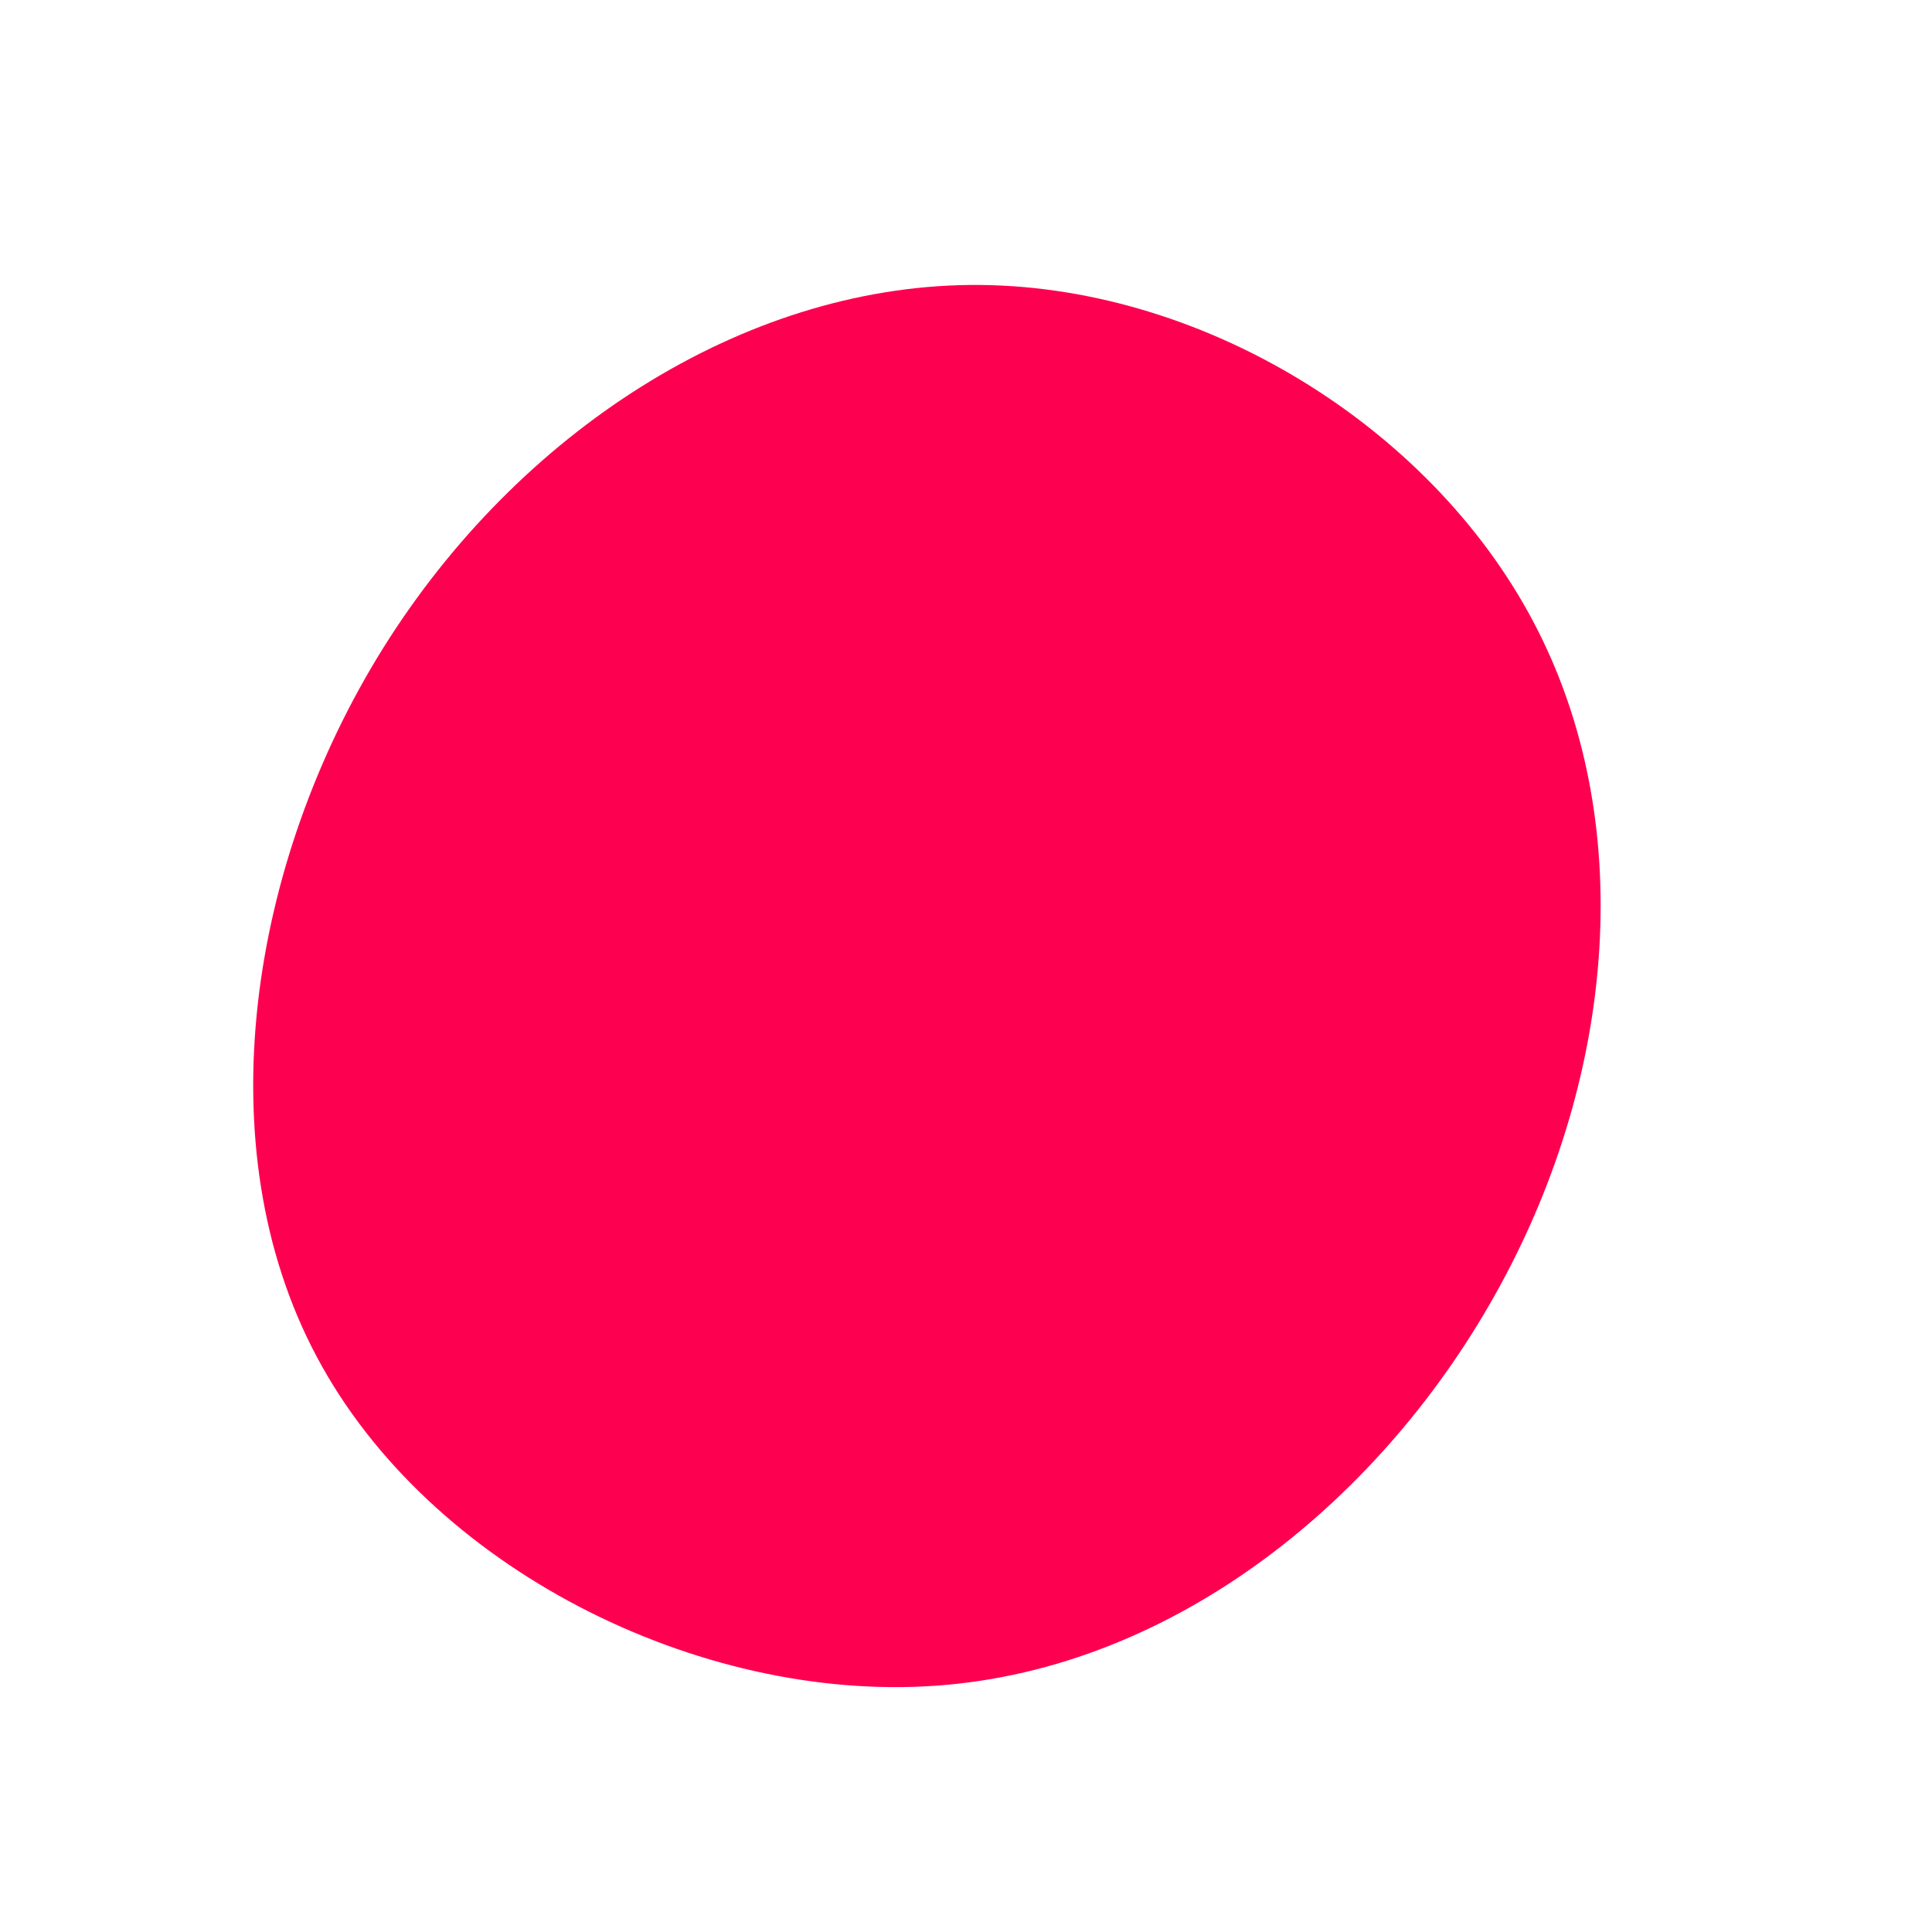
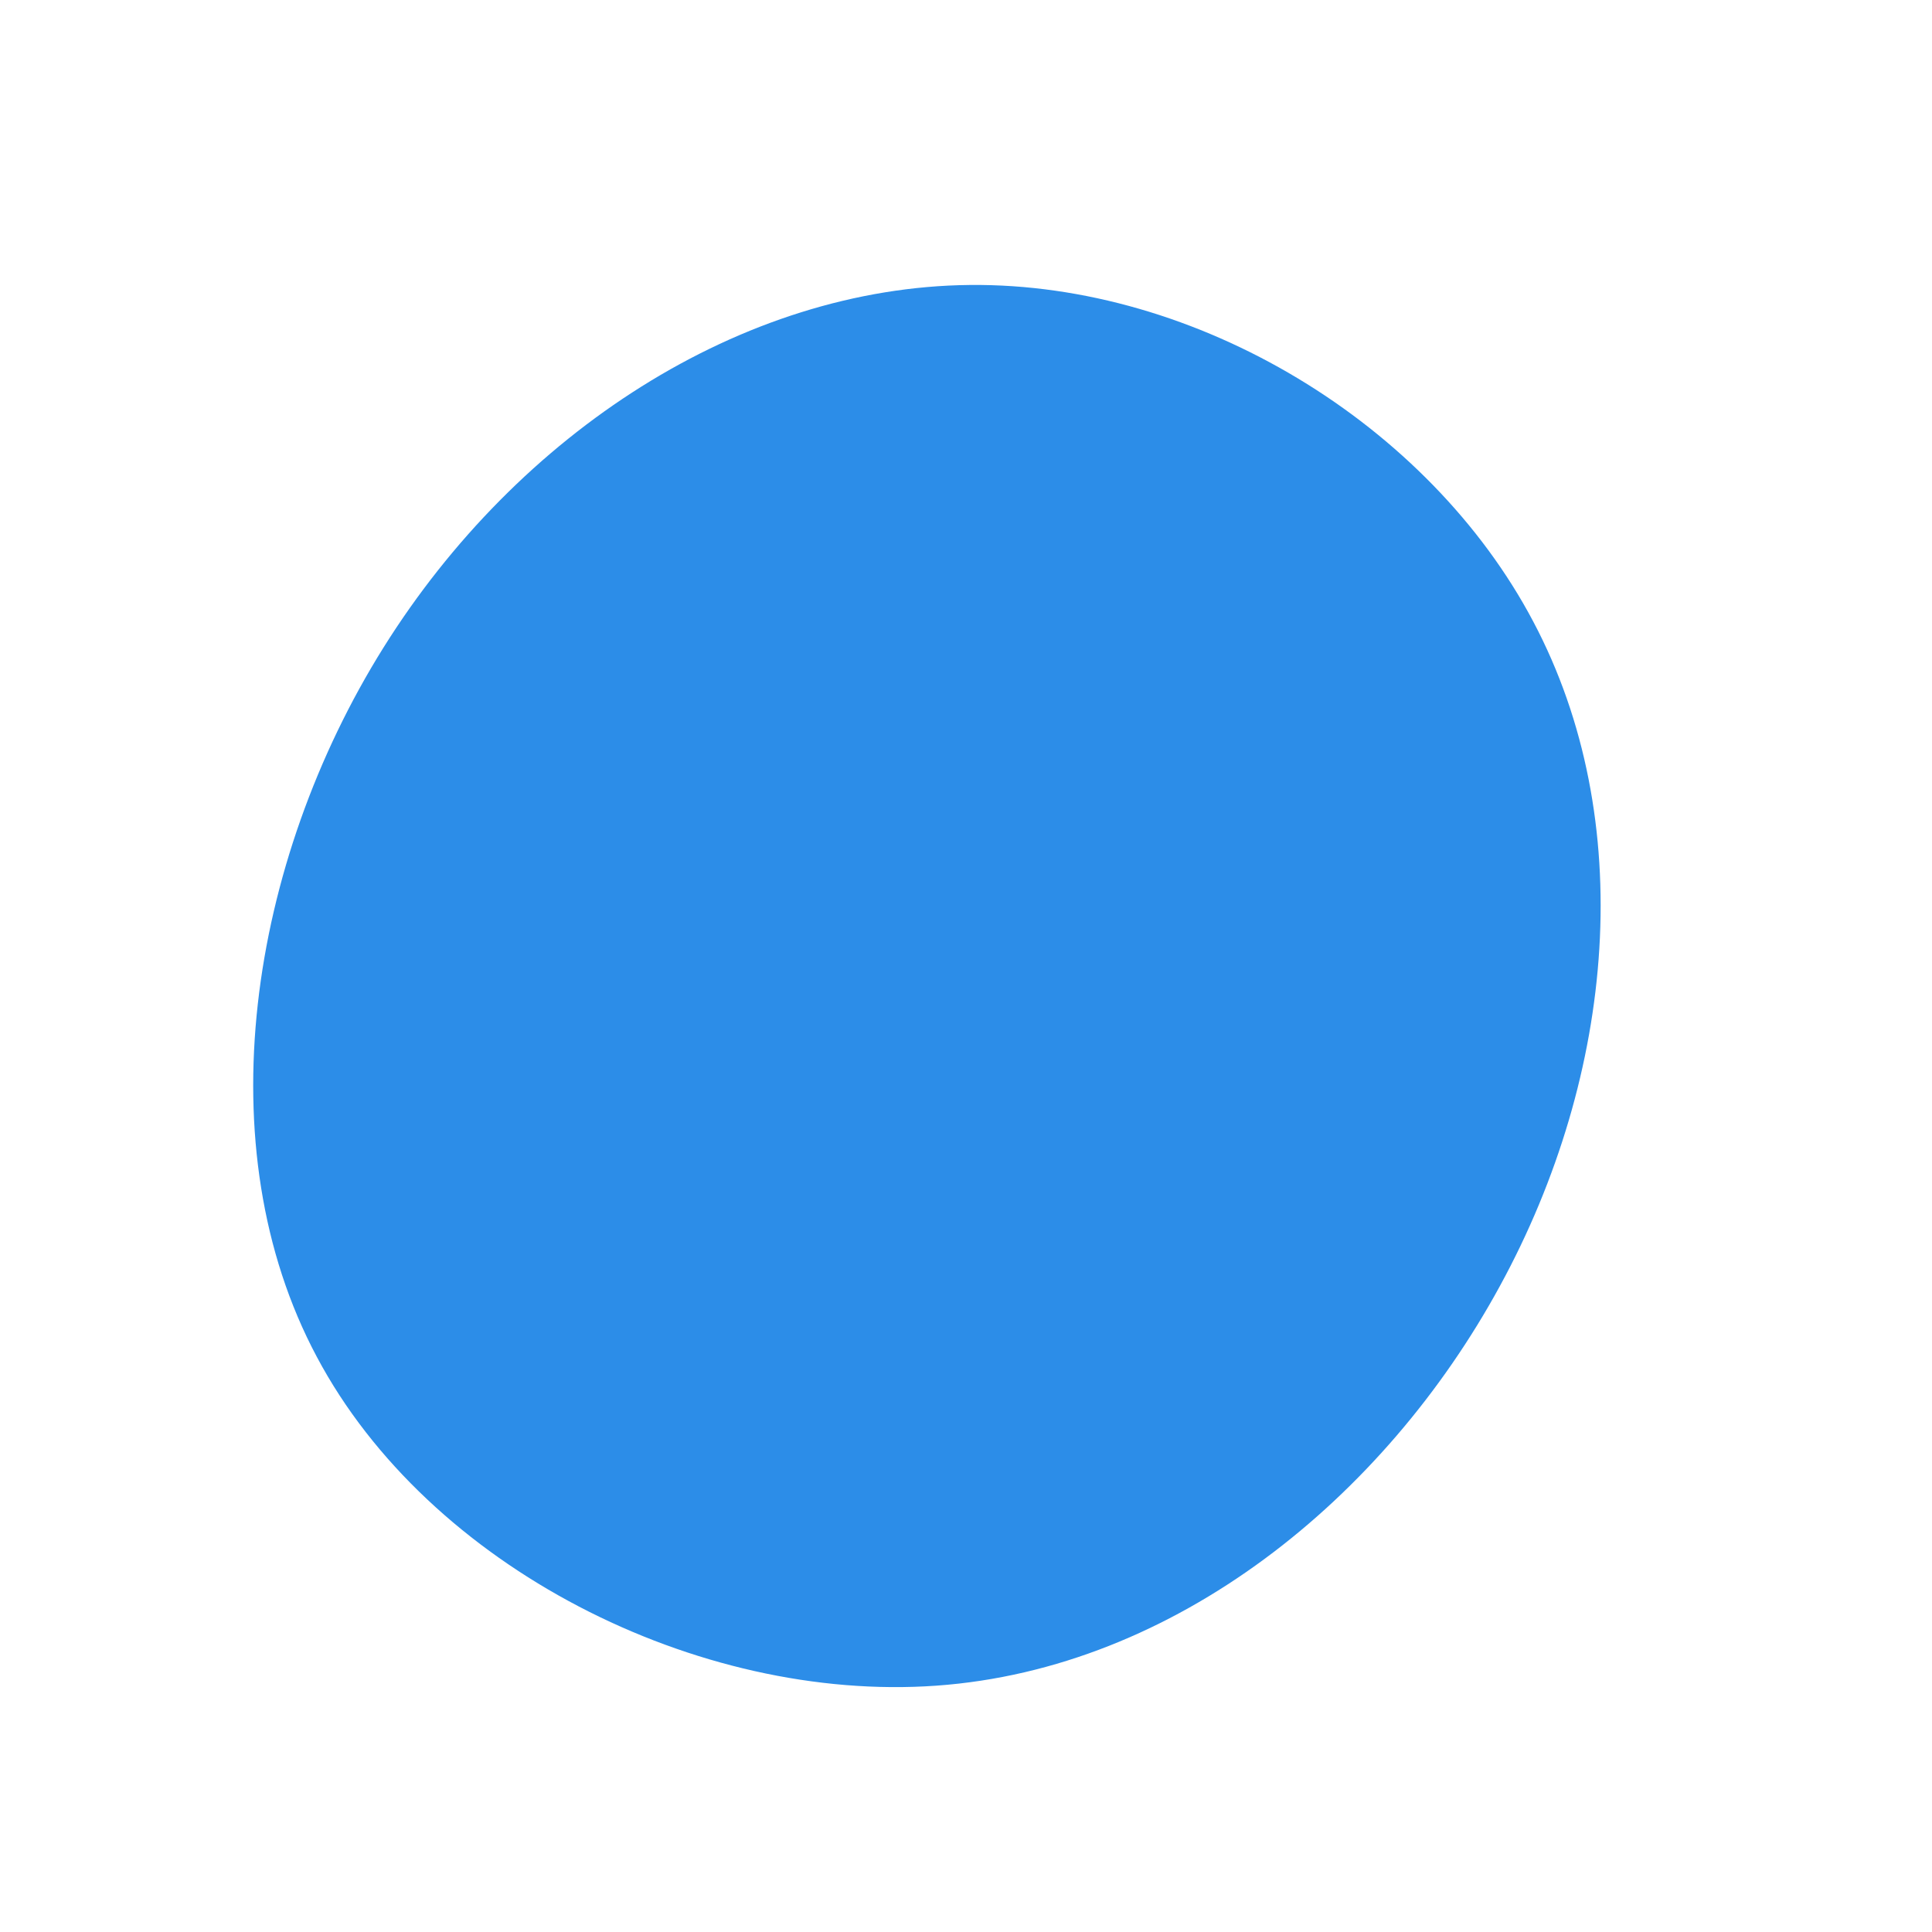
<svg xmlns="http://www.w3.org/2000/svg" width="600" height="600" viewBox="0 0 600 600">
  <g transform="translate(300,300)">
-     <path d="M176.2,-106.9C208.7,-45.5,201.8,33.5,165.8,99.4C129.9,165.3,65,218.2,-9.2,223.5C-83.4,228.8,-166.9,186.7,-201.6,121.4C-236.4,56.2,-222.6,-32.2,-180.9,-98.9C-139.1,-165.7,-69.6,-210.8,1.2,-211.5C71.9,-212.2,143.8,-168.3,176.2,-106.9Z" fill="#FE0050" />
+     <path d="M176.2,-106.9C208.7,-45.5,201.8,33.5,165.8,99.4C129.9,165.3,65,218.2,-9.2,223.5C-83.4,228.8,-166.9,186.7,-201.6,121.4C-236.4,56.2,-222.6,-32.2,-180.9,-98.9C-139.1,-165.7,-69.6,-210.8,1.2,-211.5C71.9,-212.2,143.8,-168.3,176.2,-106.9Z" fill="#2C8DE8" />
  </g>
</svg>
